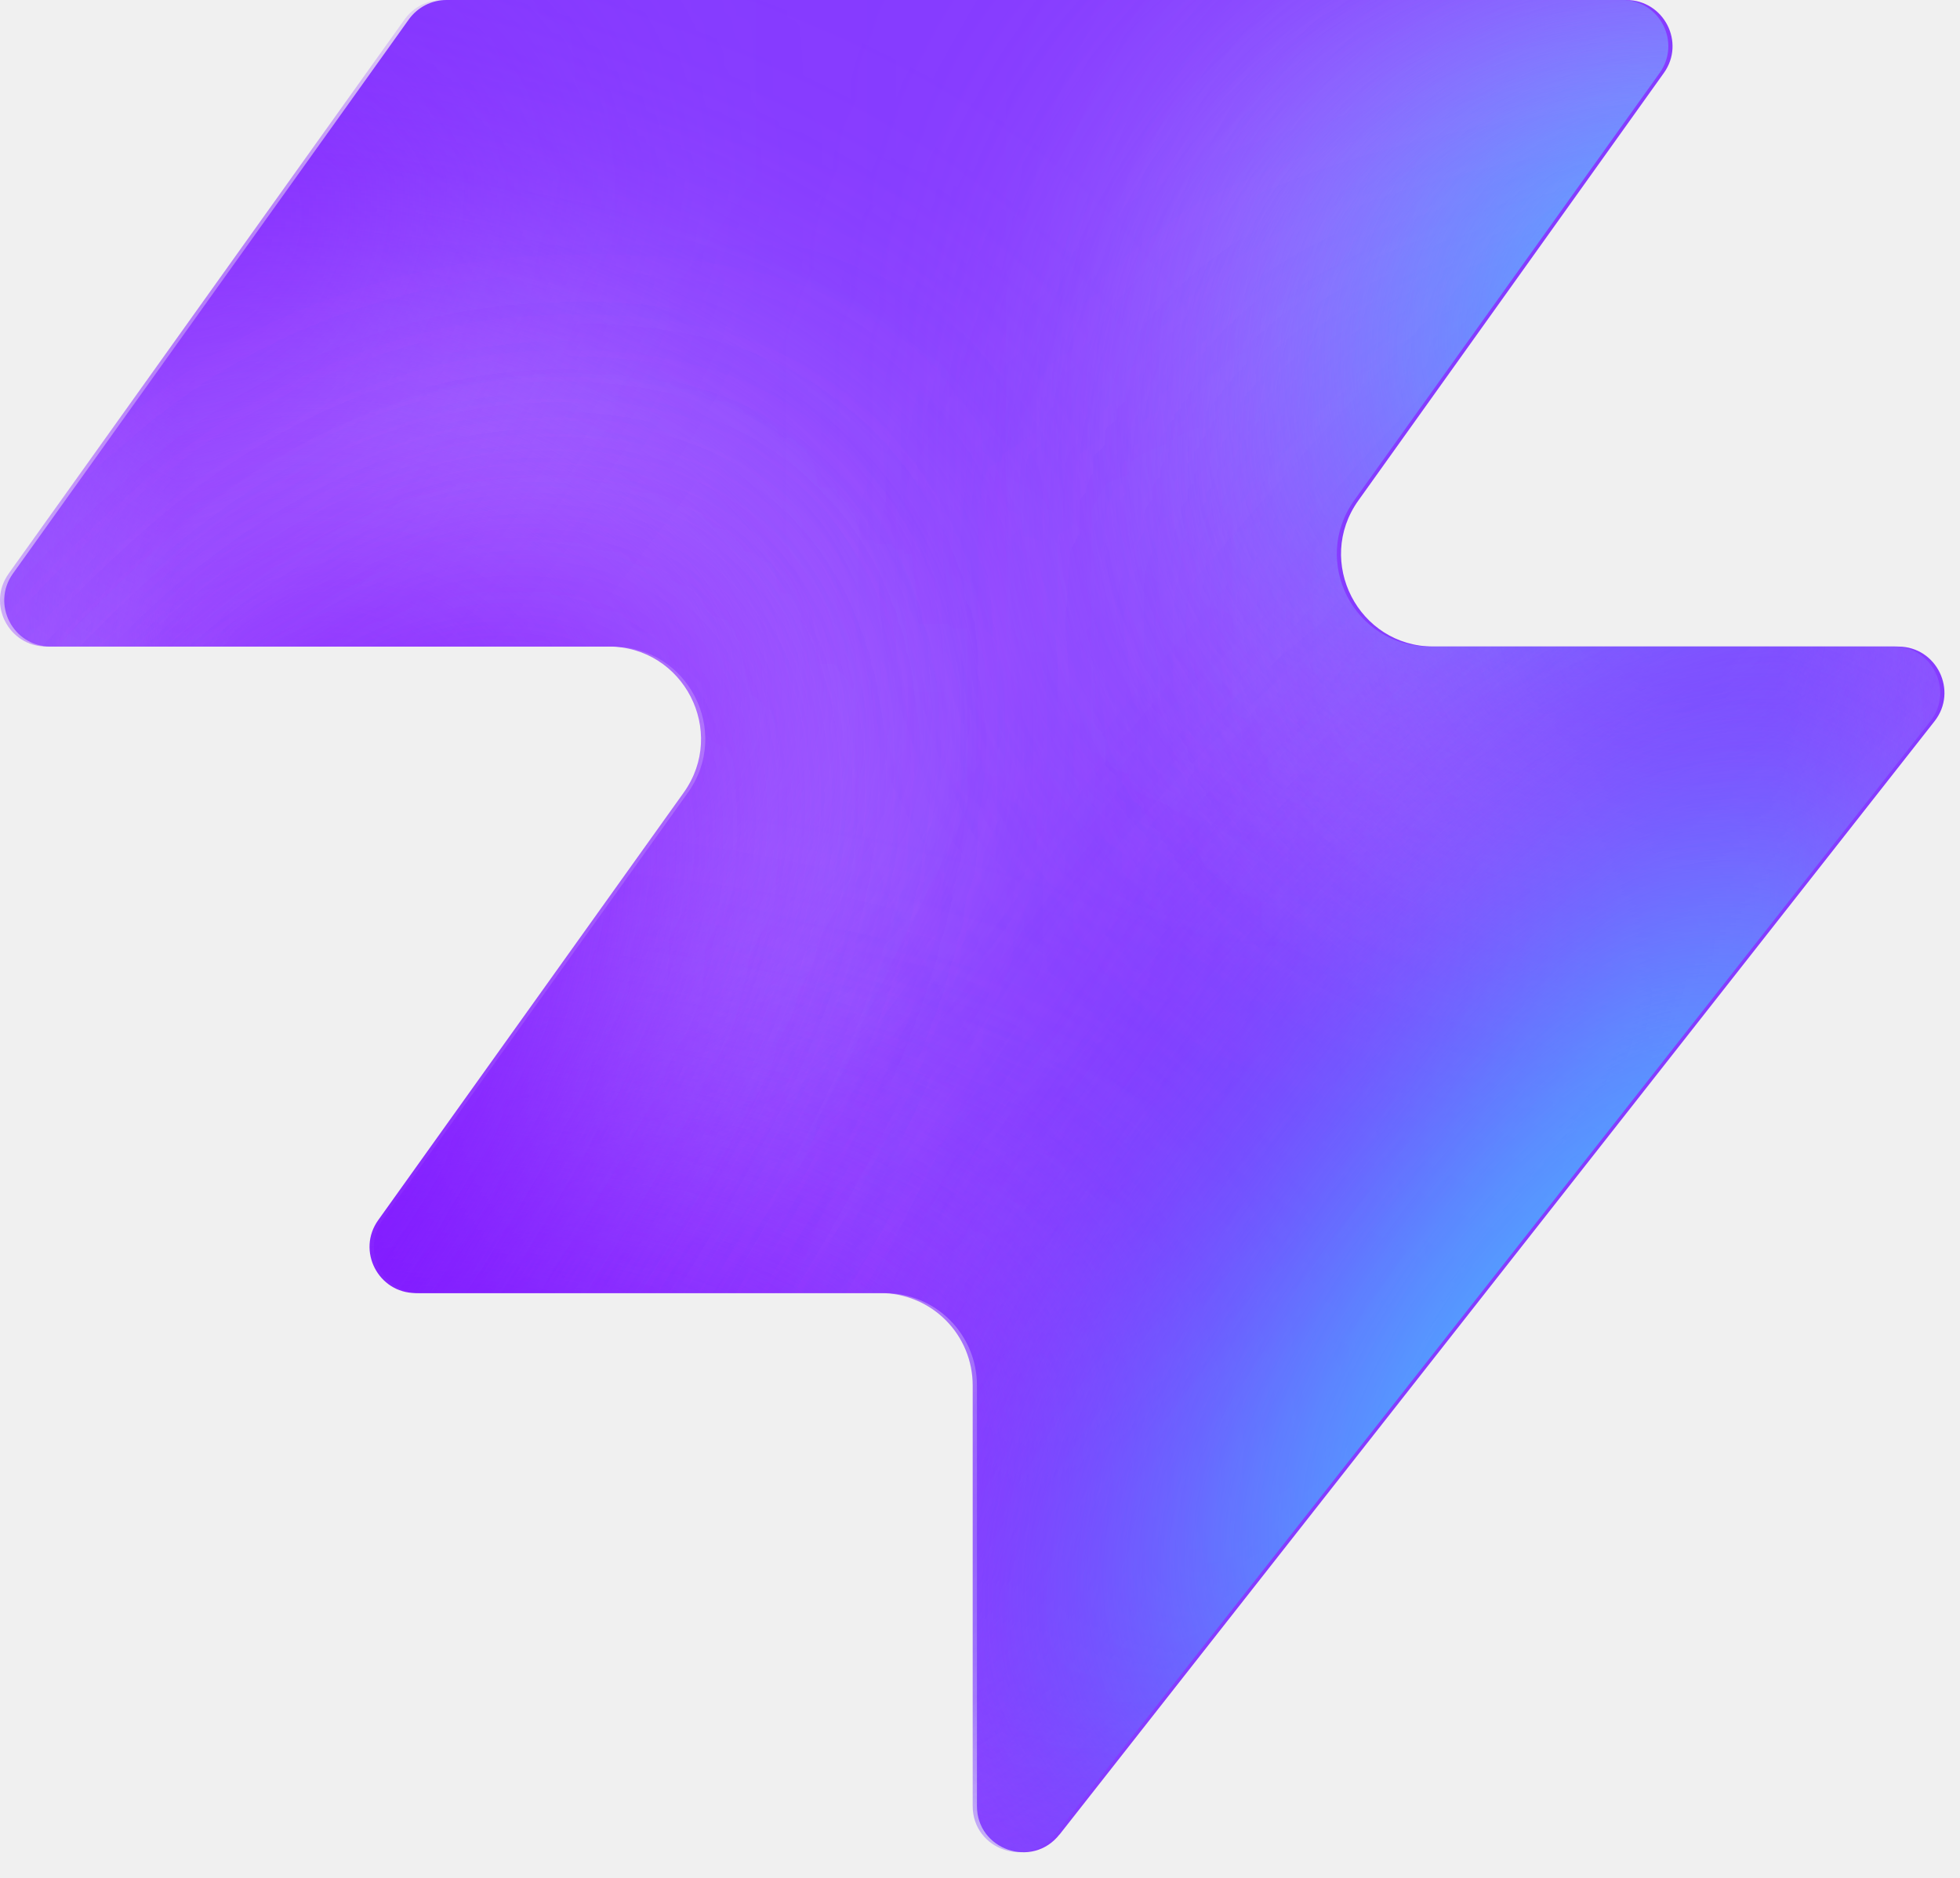
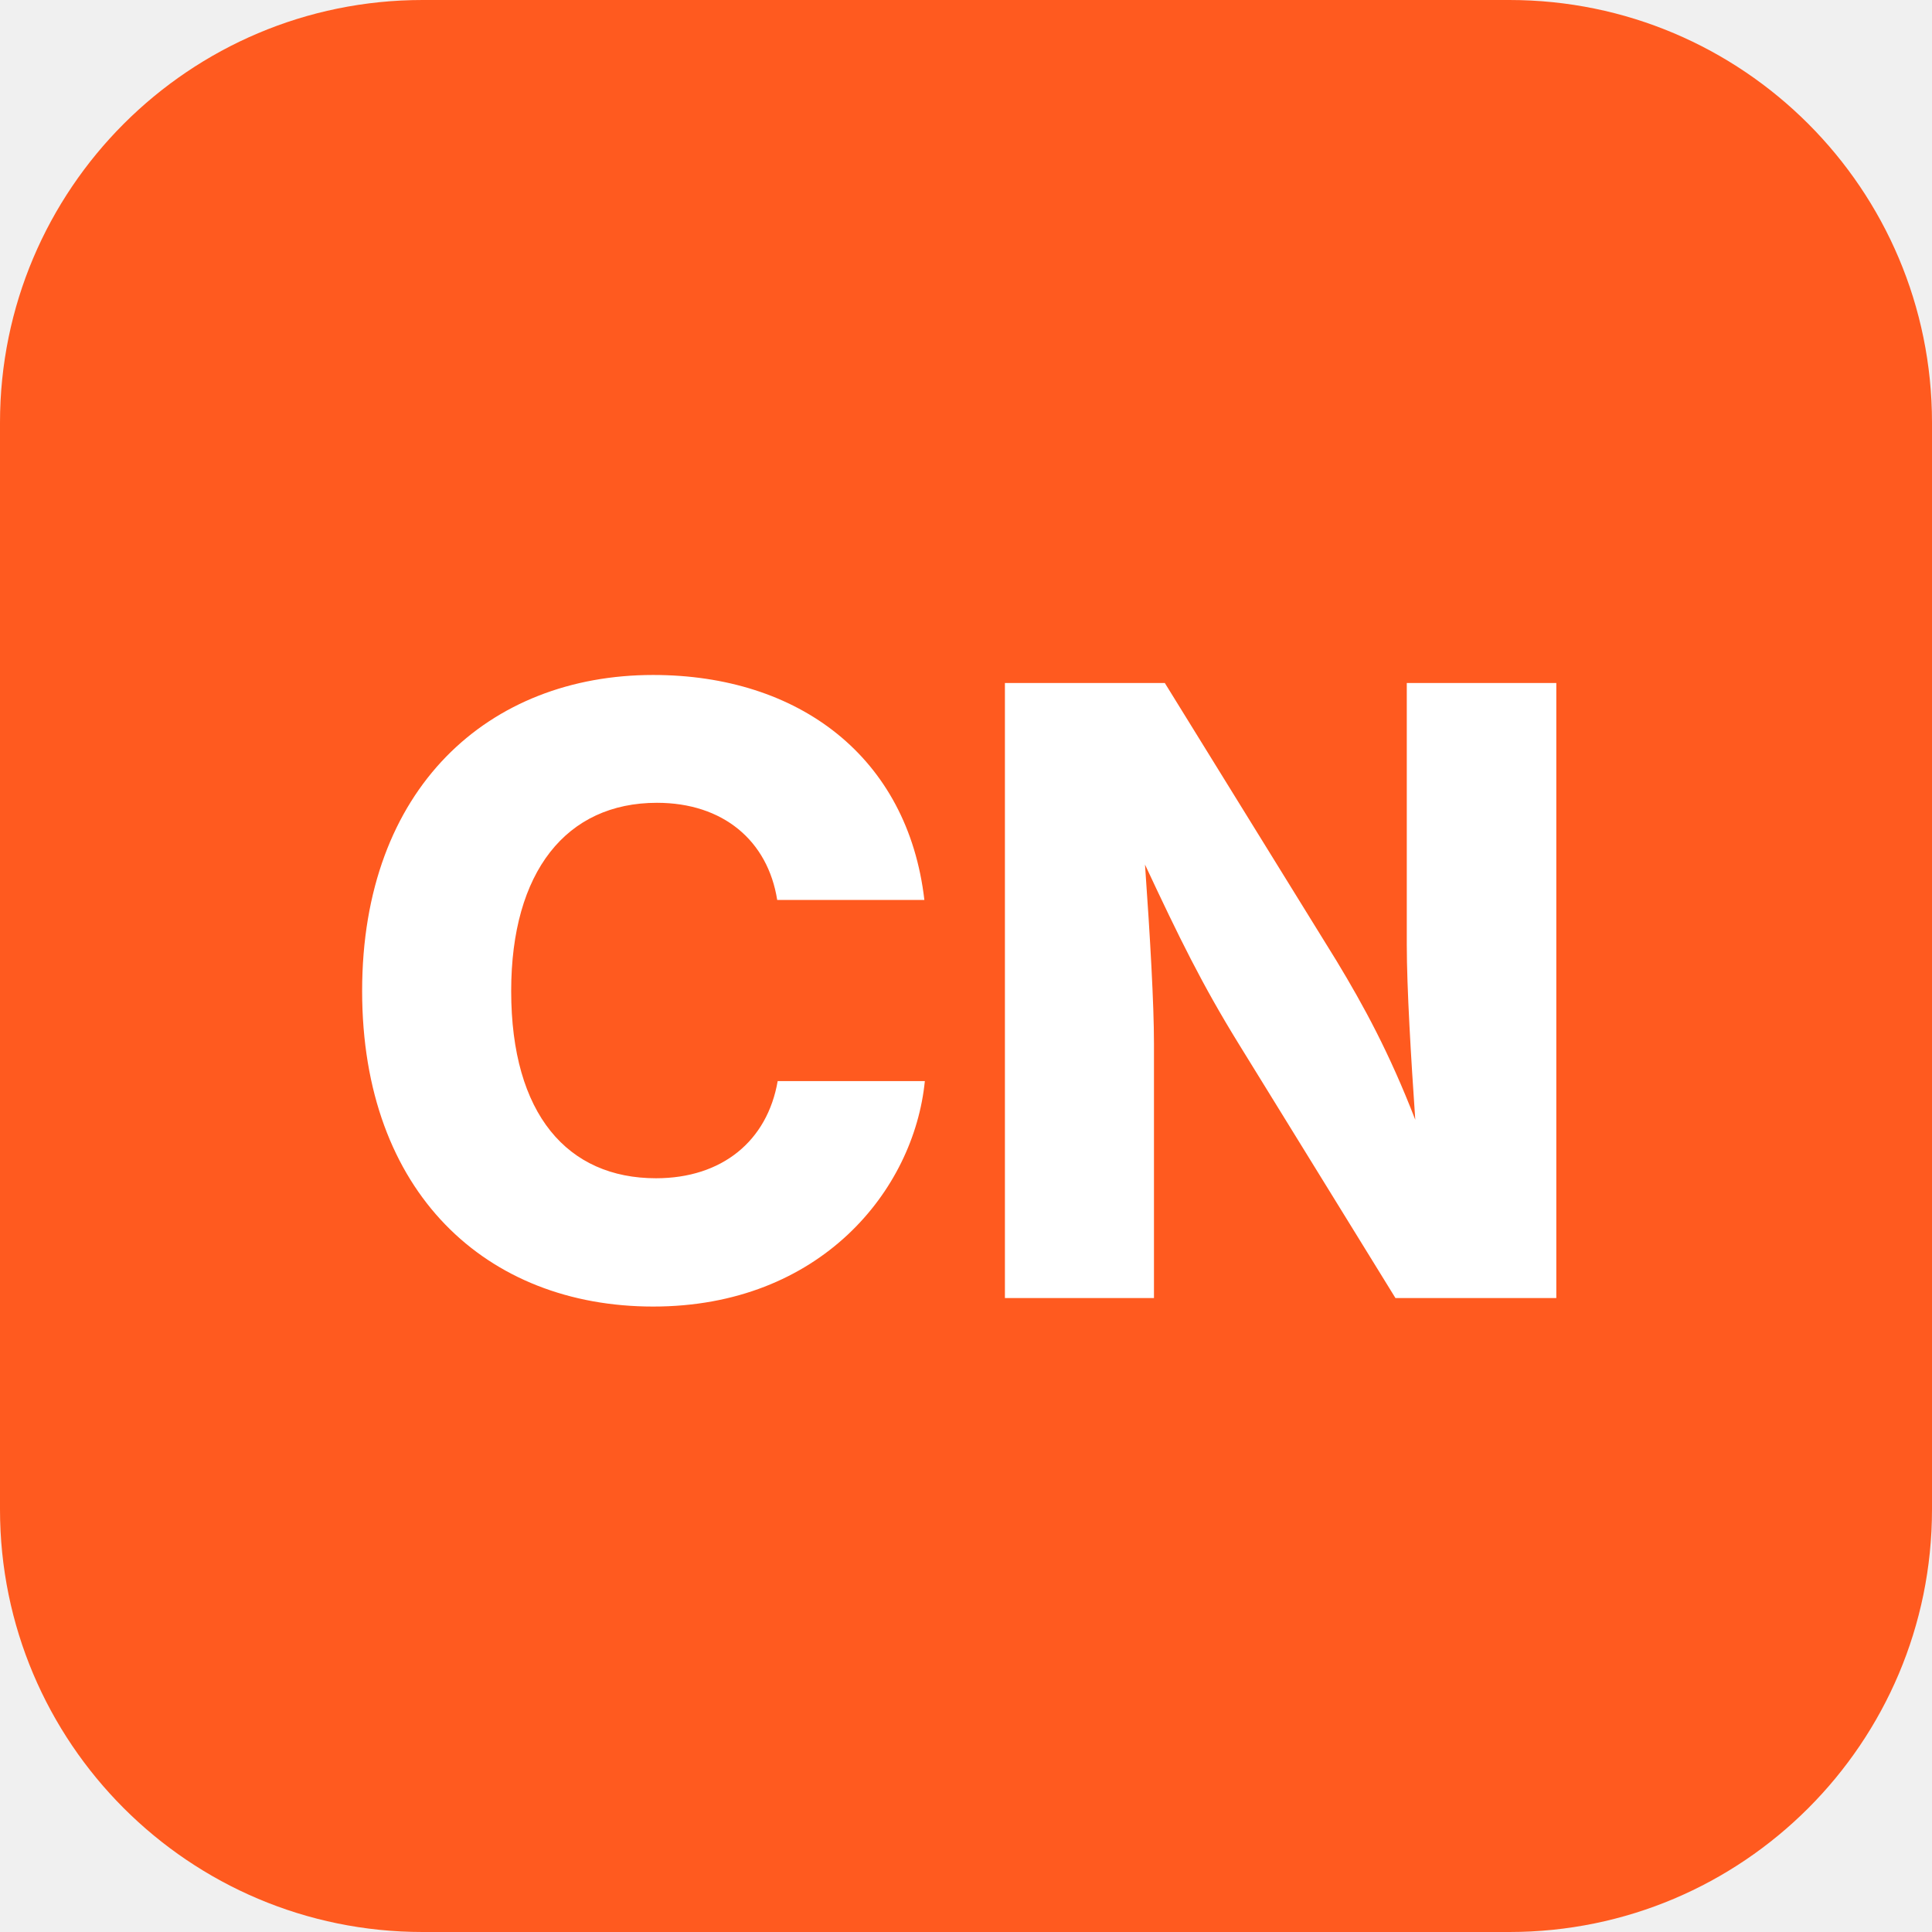
- <svg xmlns="http://www.w3.org/2000/svg" width="48" height="46" fill="none" viewBox="0 0 48 46">
-   <path fill="#863bff" d="M25.946 44.938c-.664.845-2.021.375-2.021-.698V33.937a2.26 2.26 0 0 0-2.262-2.262H10.287c-.92 0-1.456-1.04-.92-1.788l7.48-10.471c1.07-1.497 0-3.578-1.842-3.578H1.237c-.92 0-1.456-1.04-.92-1.788L10.013.474c.214-.297.556-.474.92-.474h28.894c.92 0 1.456 1.04.92 1.788l-7.48 10.471c-1.07 1.498 0 3.579 1.842 3.579h11.377c.943 0 1.473 1.088.89 1.83L25.947 44.94z" style="fill:#863bff;fill:color(display-p3 .525 .23 1);fill-opacity:1" />
-   <mask id="a" width="48" height="46" x="0" y="0" maskUnits="userSpaceOnUse" style="mask-type:alpha">
-     <path fill="#000" d="M25.842 44.938c-.664.844-2.021.375-2.021-.698V33.937a2.26 2.26 0 0 0-2.262-2.262H10.183c-.92 0-1.456-1.04-.92-1.788l7.48-10.471c1.07-1.498 0-3.579-1.842-3.579H1.133c-.92 0-1.456-1.04-.92-1.787L9.91.473c.214-.297.556-.474.92-.474h28.894c.92 0 1.456 1.04.92 1.788l-7.48 10.471c-1.07 1.498 0 3.578 1.842 3.578h11.377c.943 0 1.473 1.088.89 1.832L25.843 44.94z" style="fill:#000;fill-opacity:1" />
-   </mask>
-   <g mask="url(#a)">
-     <g filter="url(#b)">
-       <ellipse cx="5.508" cy="14.704" fill="#ede6ff" rx="5.508" ry="14.704" style="fill:#ede6ff;fill:color(display-p3 .927 .903 1);fill-opacity:1" transform="matrix(.00324 1 1 -.00324 -4.47 31.516)" />
-     </g>
-     <g filter="url(#c)">
-       <ellipse cx="10.399" cy="29.851" fill="#ede6ff" rx="10.399" ry="29.851" style="fill:#ede6ff;fill:color(display-p3 .927 .903 1);fill-opacity:1" transform="matrix(.00324 1 1 -.00324 -39.328 7.883)" />
-     </g>
-     <g filter="url(#d)">
-       <ellipse cx="5.508" cy="30.487" fill="#7e14ff" rx="5.508" ry="30.487" style="fill:#7e14ff;fill:color(display-p3 .492 .077 1);fill-opacity:1" transform="rotate(89.814 -25.913 -14.639)scale(1 -1)" />
-     </g>
-     <g filter="url(#e)">
-       <ellipse cx="5.508" cy="30.599" fill="#7e14ff" rx="5.508" ry="30.599" style="fill:#7e14ff;fill:color(display-p3 .492 .077 1);fill-opacity:1" transform="rotate(89.814 -32.644 -3.334)scale(1 -1)" />
-     </g>
-     <g filter="url(#f)">
-       <ellipse cx="5.508" cy="30.599" fill="#7e14ff" rx="5.508" ry="30.599" style="fill:#7e14ff;fill:color(display-p3 .492 .077 1);fill-opacity:1" transform="matrix(.00324 1 1 -.00324 -34.34 30.47)" />
-     </g>
-     <g filter="url(#g)">
-       <ellipse cx="14.072" cy="22.078" fill="#ede6ff" rx="14.072" ry="22.078" style="fill:#ede6ff;fill:color(display-p3 .927 .903 1);fill-opacity:1" transform="rotate(93.35 24.506 48.493)scale(-1 1)" />
-     </g>
-     <g filter="url(#h)">
-       <ellipse cx="3.47" cy="21.501" fill="#7e14ff" rx="3.47" ry="21.501" style="fill:#7e14ff;fill:color(display-p3 .492 .077 1);fill-opacity:1" transform="rotate(89.009 28.708 47.59)scale(-1 1)" />
-     </g>
-     <g filter="url(#i)">
-       <ellipse cx="3.47" cy="21.501" fill="#7e14ff" rx="3.47" ry="21.501" style="fill:#7e14ff;fill:color(display-p3 .492 .077 1);fill-opacity:1" transform="rotate(89.009 28.708 47.59)scale(-1 1)" />
-     </g>
-     <g filter="url(#j)">
-       <ellipse cx=".387" cy="8.972" fill="#7e14ff" rx="4.407" ry="29.108" style="fill:#7e14ff;fill:color(display-p3 .492 .077 1);fill-opacity:1" transform="rotate(39.51 .387 8.972)" />
-     </g>
-     <g filter="url(#k)">
-       <ellipse cx="47.523" cy="-6.092" fill="#7e14ff" rx="4.407" ry="29.108" style="fill:#7e14ff;fill:color(display-p3 .492 .077 1);fill-opacity:1" transform="rotate(37.892 47.523 -6.092)" />
-     </g>
-     <g filter="url(#l)">
-       <ellipse cx="41.412" cy="6.333" fill="#47bfff" rx="5.971" ry="9.665" style="fill:#47bfff;fill:color(display-p3 .28 .748 1);fill-opacity:1" transform="rotate(37.892 41.412 6.333)" />
-     </g>
-     <g filter="url(#m)">
-       <ellipse cx="-1.879" cy="38.332" fill="#7e14ff" rx="4.407" ry="29.108" style="fill:#7e14ff;fill:color(display-p3 .492 .077 1);fill-opacity:1" transform="rotate(37.892 -1.88 38.332)" />
-     </g>
-     <g filter="url(#n)">
-       <ellipse cx="-1.879" cy="38.332" fill="#7e14ff" rx="4.407" ry="29.108" style="fill:#7e14ff;fill:color(display-p3 .492 .077 1);fill-opacity:1" transform="rotate(37.892 -1.88 38.332)" />
-     </g>
-     <g filter="url(#o)">
-       <ellipse cx="35.651" cy="29.907" fill="#7e14ff" rx="4.407" ry="29.108" style="fill:#7e14ff;fill:color(display-p3 .492 .077 1);fill-opacity:1" transform="rotate(37.892 35.651 29.907)" />
-     </g>
-     <g filter="url(#p)">
-       <ellipse cx="38.418" cy="32.4" fill="#47bfff" rx="5.971" ry="15.297" style="fill:#47bfff;fill:color(display-p3 .28 .748 1);fill-opacity:1" transform="rotate(37.892 38.418 32.4)" />
-     </g>
-   </g>
-   <defs>
-     <filter id="b" width="60.045" height="41.654" x="-19.77" y="16.149" color-interpolation-filters="sRGB" filterUnits="userSpaceOnUse">
-       <feFlood flood-opacity="0" result="BackgroundImageFix" />
-       <feBlend in="SourceGraphic" in2="BackgroundImageFix" result="shape" />
-       <feGaussianBlur result="effect1_foregroundBlur_2002_17158" stdDeviation="7.659" />
-     </filter>
-     <filter id="c" width="90.34" height="51.437" x="-54.613" y="-7.533" color-interpolation-filters="sRGB" filterUnits="userSpaceOnUse">
-       <feFlood flood-opacity="0" result="BackgroundImageFix" />
-       <feBlend in="SourceGraphic" in2="BackgroundImageFix" result="shape" />
-       <feGaussianBlur result="effect1_foregroundBlur_2002_17158" stdDeviation="7.659" />
-     </filter>
-     <filter id="d" width="79.355" height="29.4" x="-49.64" y="2.03" color-interpolation-filters="sRGB" filterUnits="userSpaceOnUse">
-       <feFlood flood-opacity="0" result="BackgroundImageFix" />
-       <feBlend in="SourceGraphic" in2="BackgroundImageFix" result="shape" />
-       <feGaussianBlur result="effect1_foregroundBlur_2002_17158" stdDeviation="4.596" />
-     </filter>
-     <filter id="e" width="79.579" height="29.4" x="-45.045" y="20.029" color-interpolation-filters="sRGB" filterUnits="userSpaceOnUse">
-       <feFlood flood-opacity="0" result="BackgroundImageFix" />
-       <feBlend in="SourceGraphic" in2="BackgroundImageFix" result="shape" />
-       <feGaussianBlur result="effect1_foregroundBlur_2002_17158" stdDeviation="4.596" />
-     </filter>
-     <filter id="f" width="79.579" height="29.4" x="-43.513" y="21.178" color-interpolation-filters="sRGB" filterUnits="userSpaceOnUse">
-       <feFlood flood-opacity="0" result="BackgroundImageFix" />
-       <feBlend in="SourceGraphic" in2="BackgroundImageFix" result="shape" />
-       <feGaussianBlur result="effect1_foregroundBlur_2002_17158" stdDeviation="4.596" />
-     </filter>
-     <filter id="g" width="74.749" height="58.852" x="15.756" y="-17.901" color-interpolation-filters="sRGB" filterUnits="userSpaceOnUse">
-       <feFlood flood-opacity="0" result="BackgroundImageFix" />
-       <feBlend in="SourceGraphic" in2="BackgroundImageFix" result="shape" />
-       <feGaussianBlur result="effect1_foregroundBlur_2002_17158" stdDeviation="7.659" />
-     </filter>
-     <filter id="h" width="61.377" height="25.362" x="23.548" y="2.284" color-interpolation-filters="sRGB" filterUnits="userSpaceOnUse">
-       <feFlood flood-opacity="0" result="BackgroundImageFix" />
-       <feBlend in="SourceGraphic" in2="BackgroundImageFix" result="shape" />
-       <feGaussianBlur result="effect1_foregroundBlur_2002_17158" stdDeviation="4.596" />
-     </filter>
-     <filter id="i" width="61.377" height="25.362" x="23.548" y="2.284" color-interpolation-filters="sRGB" filterUnits="userSpaceOnUse">
-       <feFlood flood-opacity="0" result="BackgroundImageFix" />
-       <feBlend in="SourceGraphic" in2="BackgroundImageFix" result="shape" />
-       <feGaussianBlur result="effect1_foregroundBlur_2002_17158" stdDeviation="4.596" />
-     </filter>
-     <filter id="j" width="56.045" height="63.649" x="-27.636" y="-22.853" color-interpolation-filters="sRGB" filterUnits="userSpaceOnUse">
-       <feFlood flood-opacity="0" result="BackgroundImageFix" />
-       <feBlend in="SourceGraphic" in2="BackgroundImageFix" result="shape" />
-       <feGaussianBlur result="effect1_foregroundBlur_2002_17158" stdDeviation="4.596" />
-     </filter>
-     <filter id="k" width="54.814" height="64.646" x="20.116" y="-38.415" color-interpolation-filters="sRGB" filterUnits="userSpaceOnUse">
-       <feFlood flood-opacity="0" result="BackgroundImageFix" />
-       <feBlend in="SourceGraphic" in2="BackgroundImageFix" result="shape" />
-       <feGaussianBlur result="effect1_foregroundBlur_2002_17158" stdDeviation="4.596" />
-     </filter>
-     <filter id="l" width="33.541" height="35.313" x="24.641" y="-11.323" color-interpolation-filters="sRGB" filterUnits="userSpaceOnUse">
-       <feFlood flood-opacity="0" result="BackgroundImageFix" />
-       <feBlend in="SourceGraphic" in2="BackgroundImageFix" result="shape" />
-       <feGaussianBlur result="effect1_foregroundBlur_2002_17158" stdDeviation="4.596" />
-     </filter>
-     <filter id="m" width="54.814" height="64.646" x="-29.286" y="6.009" color-interpolation-filters="sRGB" filterUnits="userSpaceOnUse">
-       <feFlood flood-opacity="0" result="BackgroundImageFix" />
-       <feBlend in="SourceGraphic" in2="BackgroundImageFix" result="shape" />
-       <feGaussianBlur result="effect1_foregroundBlur_2002_17158" stdDeviation="4.596" />
-     </filter>
-     <filter id="n" width="54.814" height="64.646" x="-29.286" y="6.009" color-interpolation-filters="sRGB" filterUnits="userSpaceOnUse">
-       <feFlood flood-opacity="0" result="BackgroundImageFix" />
-       <feBlend in="SourceGraphic" in2="BackgroundImageFix" result="shape" />
-       <feGaussianBlur result="effect1_foregroundBlur_2002_17158" stdDeviation="4.596" />
-     </filter>
-     <filter id="o" width="54.814" height="64.646" x="8.244" y="-2.416" color-interpolation-filters="sRGB" filterUnits="userSpaceOnUse">
-       <feFlood flood-opacity="0" result="BackgroundImageFix" />
-       <feBlend in="SourceGraphic" in2="BackgroundImageFix" result="shape" />
-       <feGaussianBlur result="effect1_foregroundBlur_2002_17158" stdDeviation="4.596" />
-     </filter>
-     <filter id="p" width="39.409" height="43.623" x="18.713" y="10.588" color-interpolation-filters="sRGB" filterUnits="userSpaceOnUse">
-       <feFlood flood-opacity="0" result="BackgroundImageFix" />
-       <feBlend in="SourceGraphic" in2="BackgroundImageFix" result="shape" />
-       <feGaussianBlur result="effect1_foregroundBlur_2002_17158" stdDeviation="4.596" />
-     </filter>
-   </defs>
+ <svg xmlns="http://www.w3.org/2000/svg" viewBox="0 0 64 64">
+   <rect width="64" height="64" rx="14" fill="#ff5a1f" />
+   <text x="32" y="43" text-anchor="middle" font-family="Inter, Arial, sans-serif" font-weight="800" font-size="28" fill="#ffffff">CN</text>
</svg>
